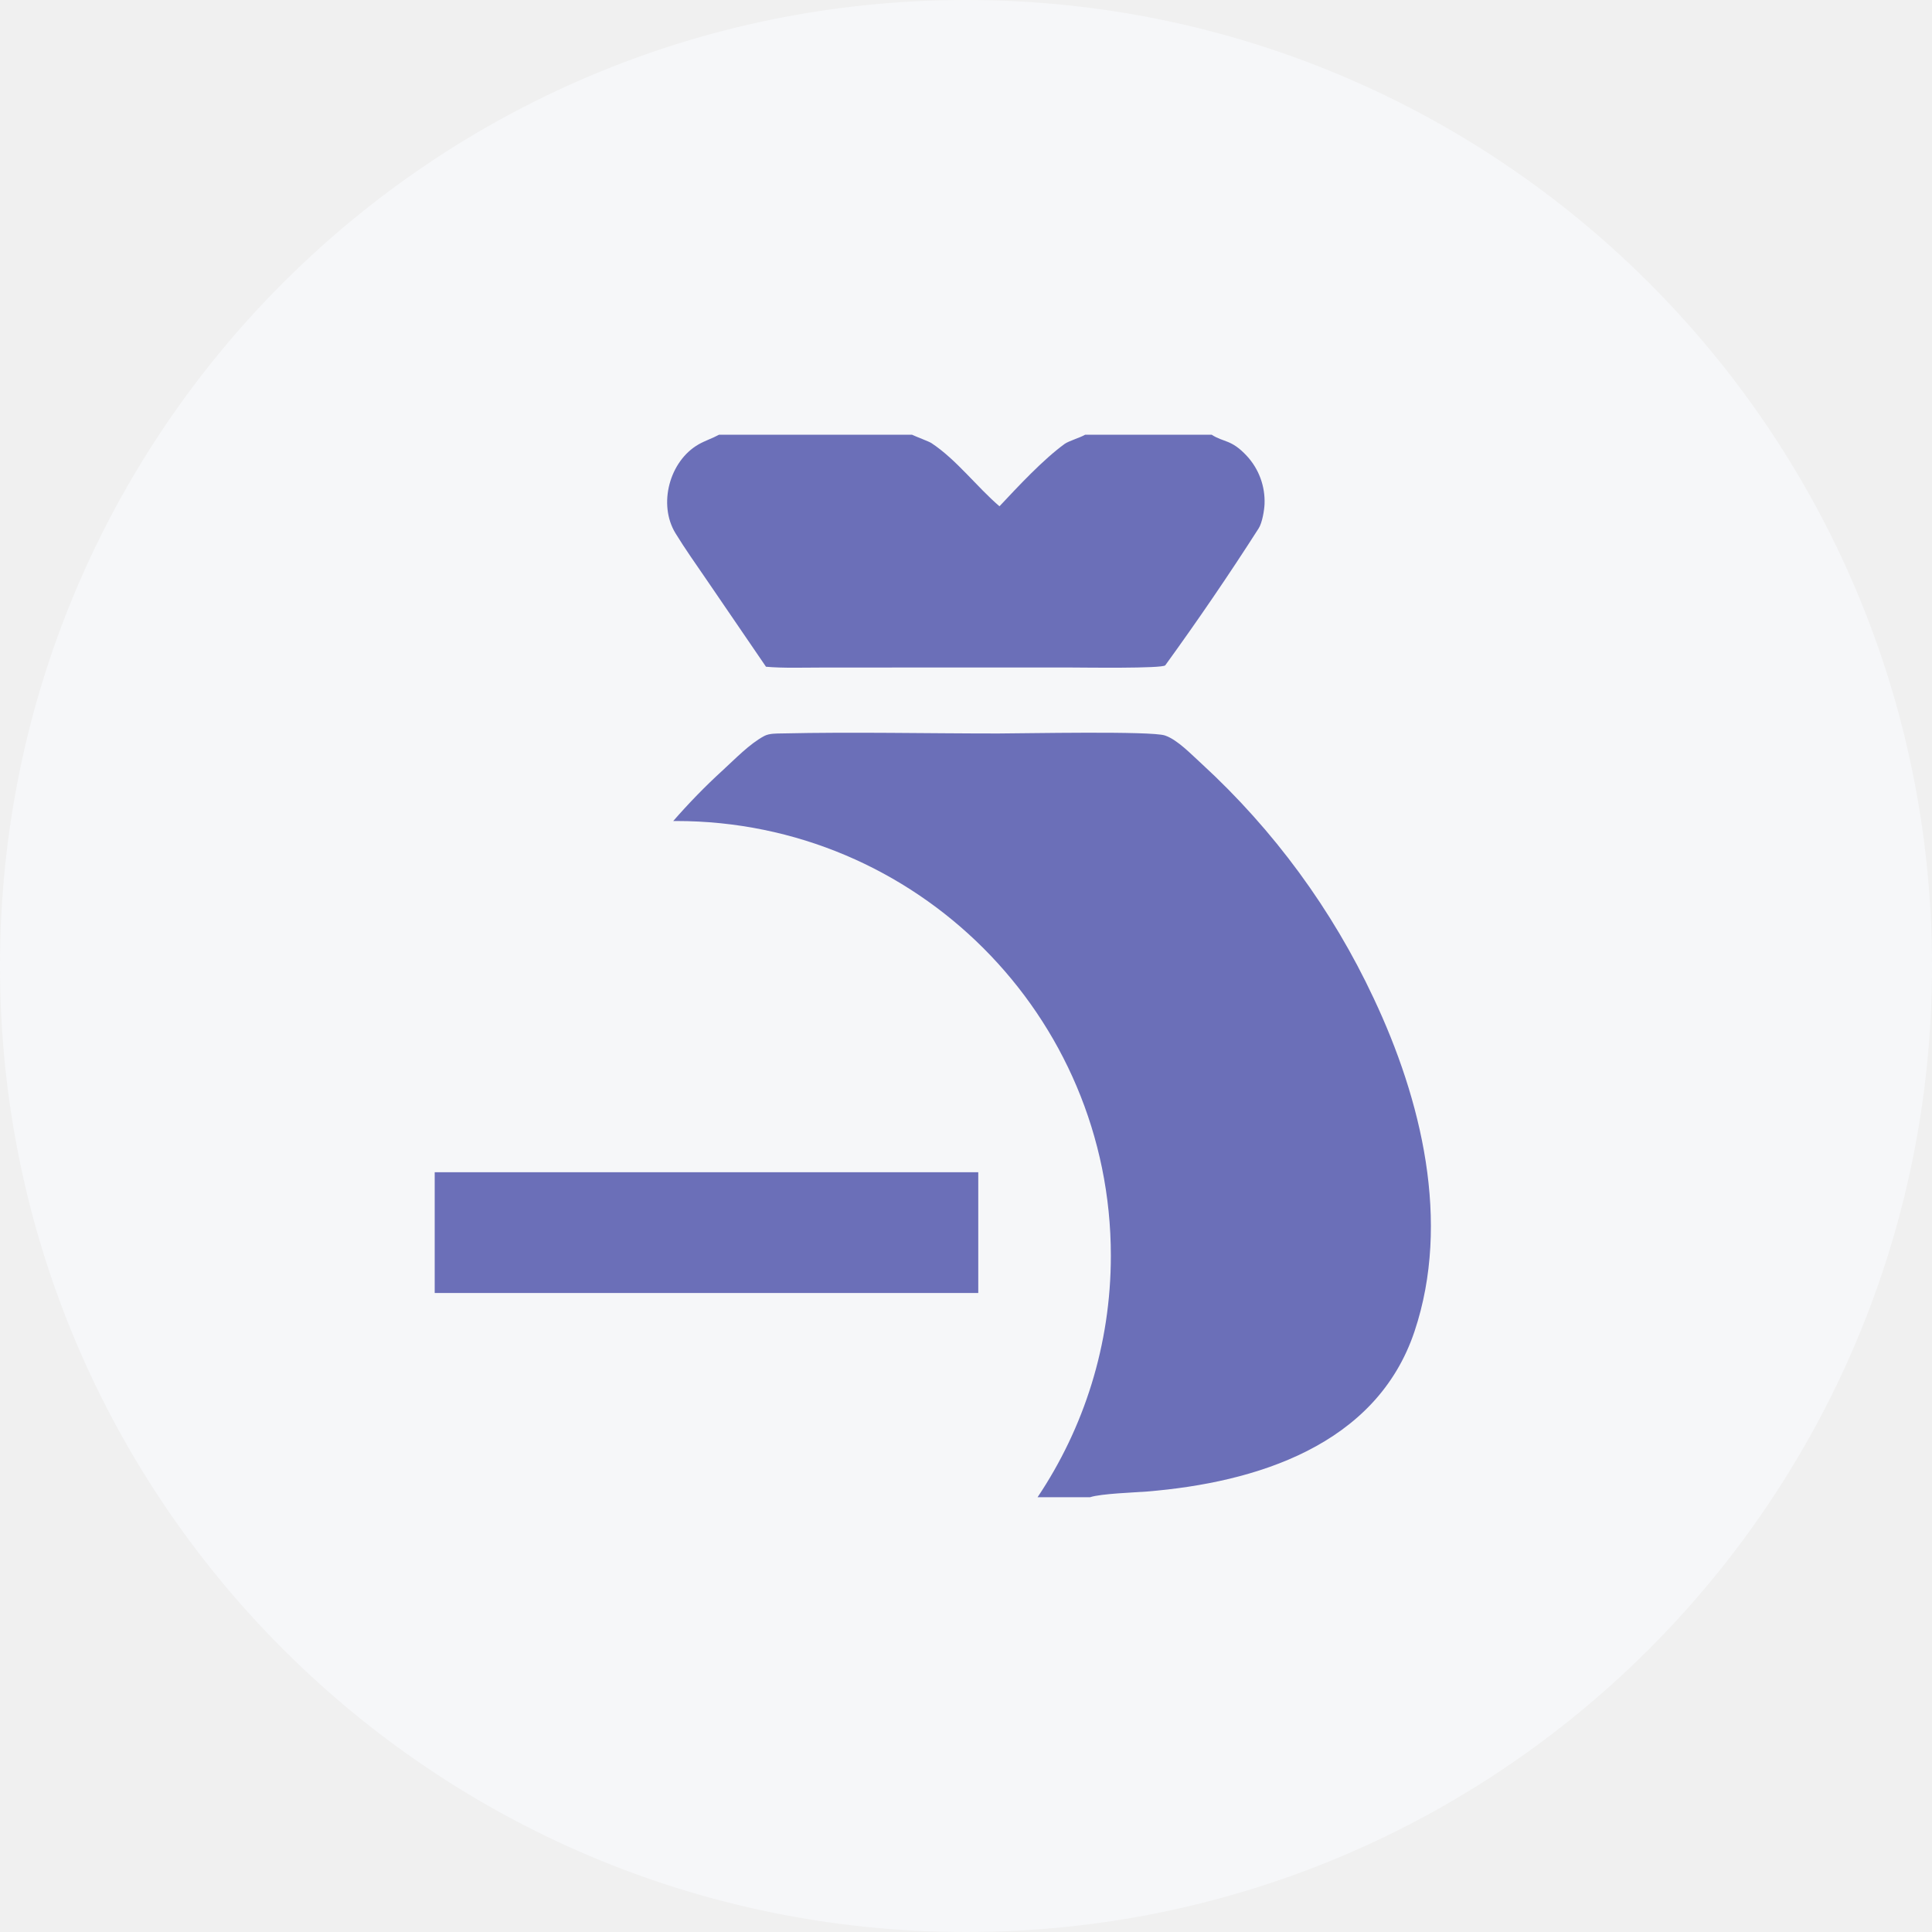
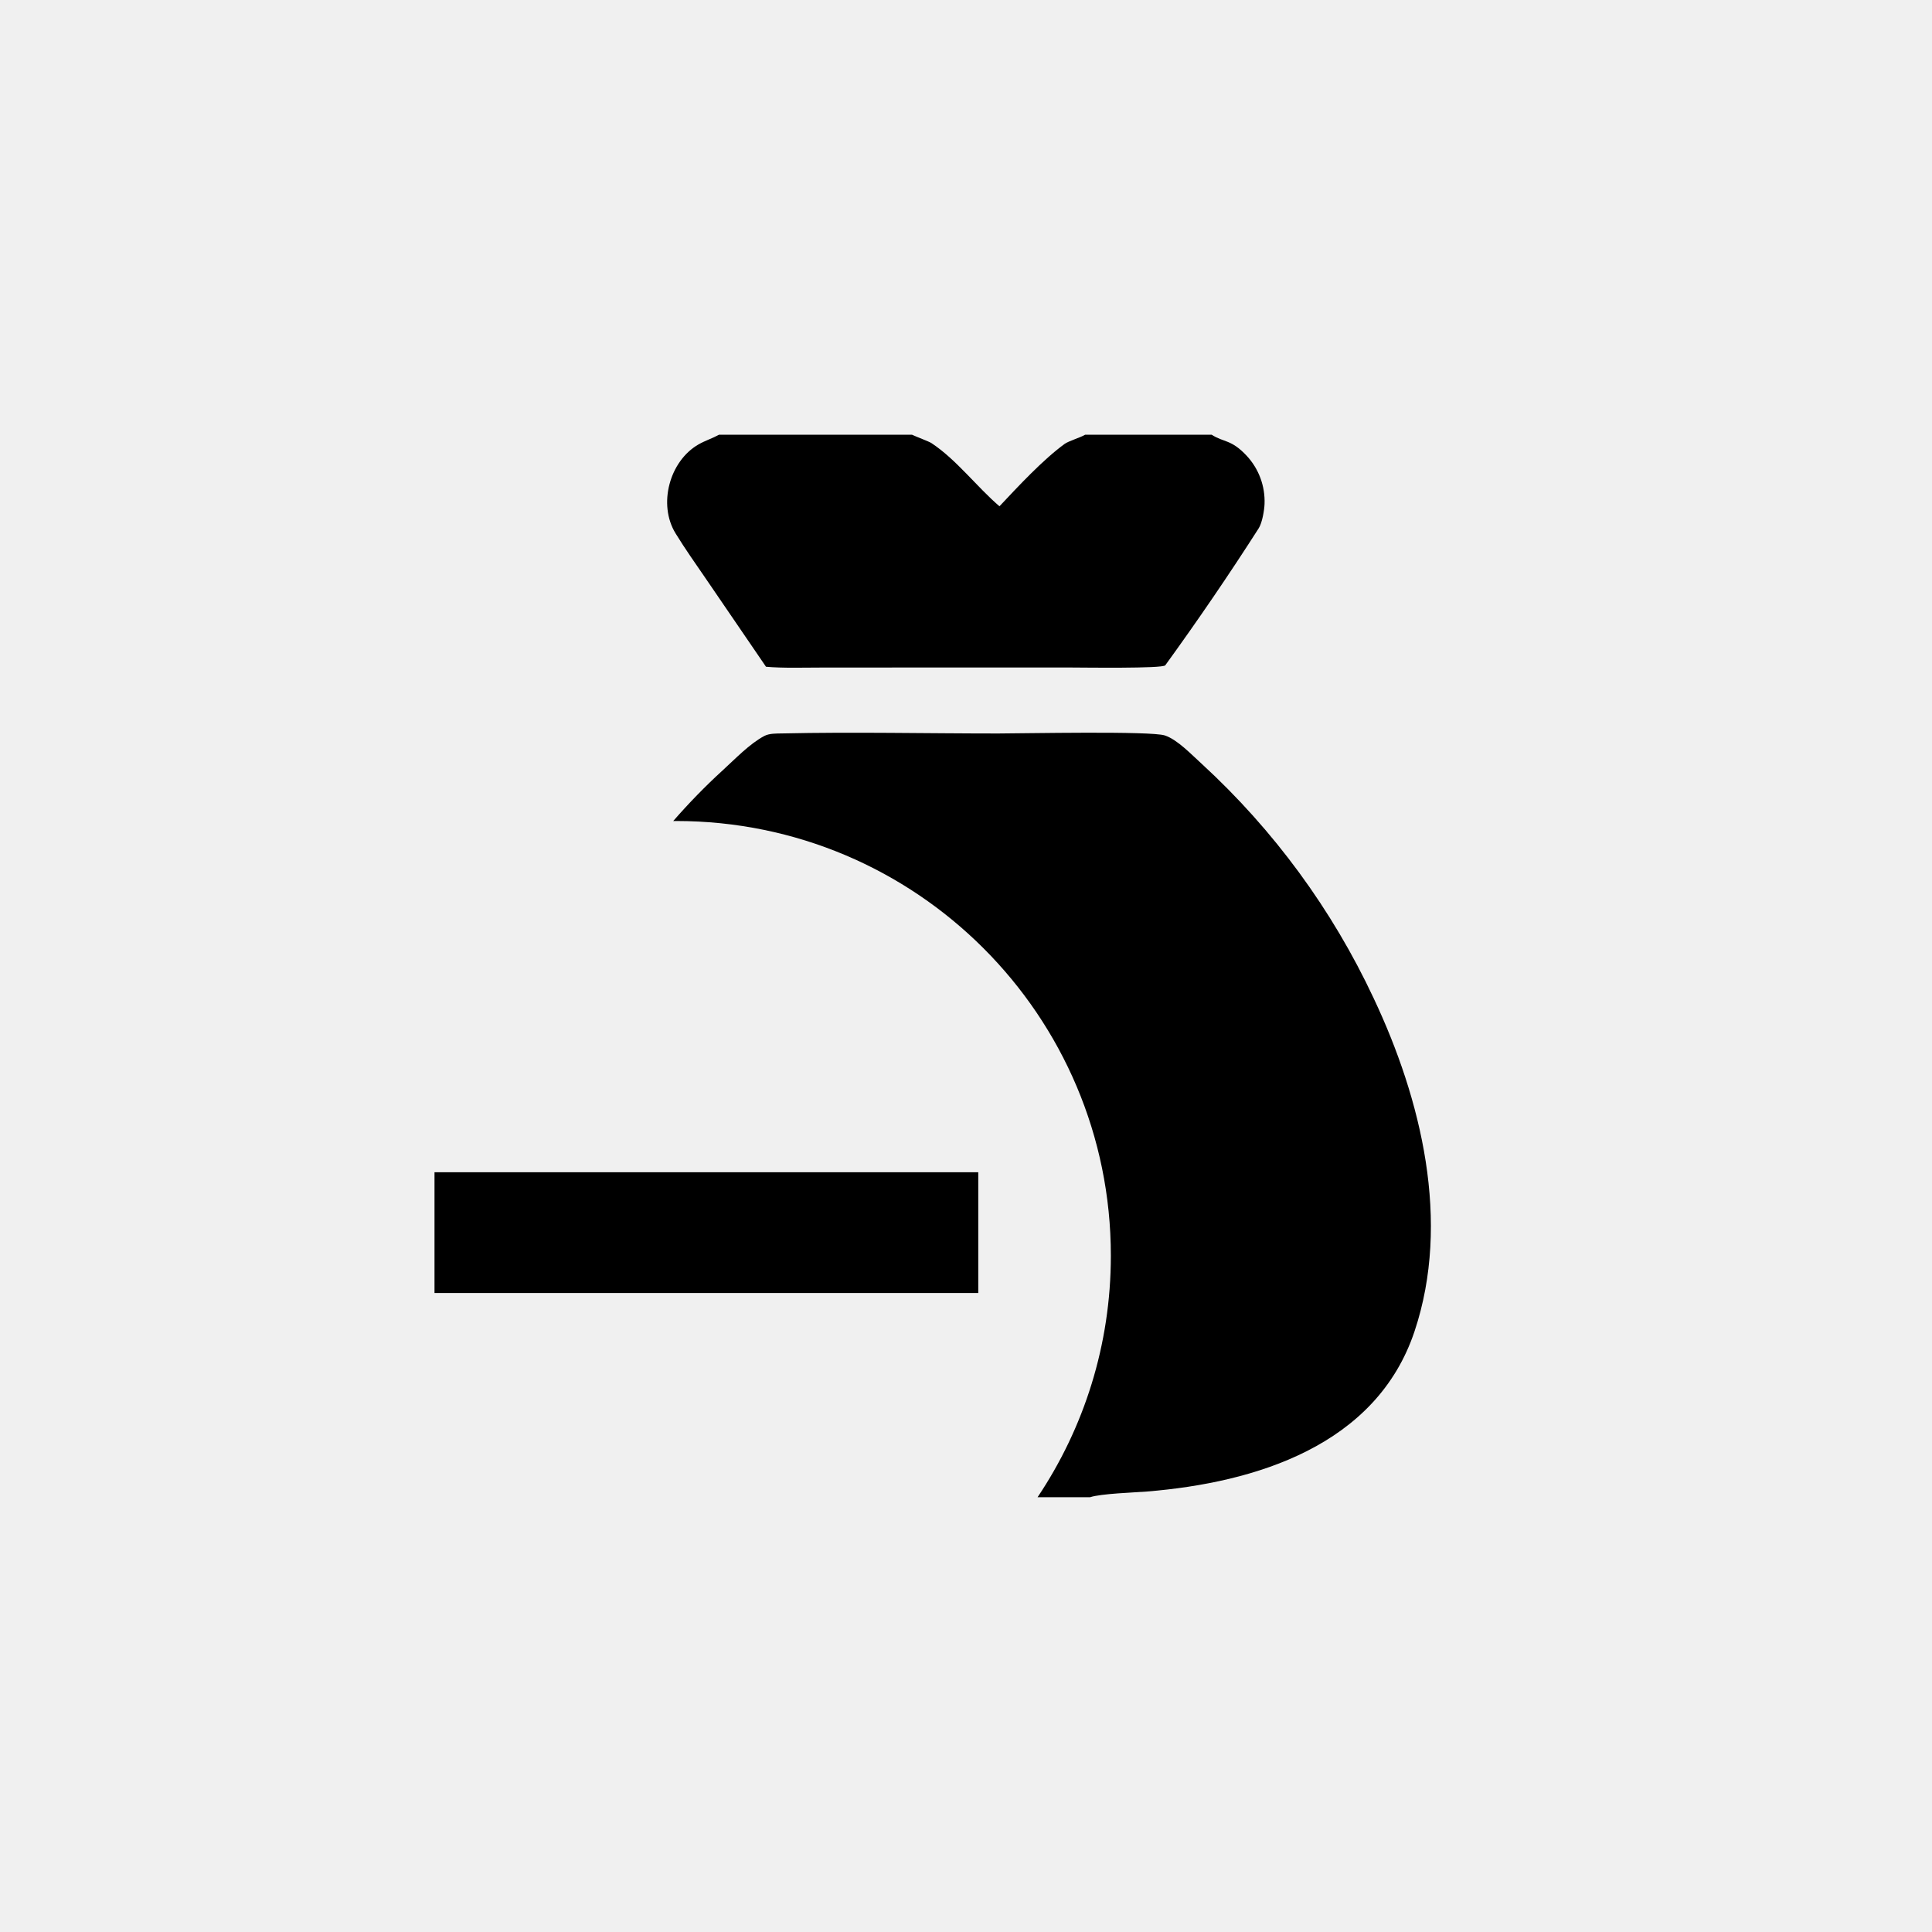
<svg xmlns="http://www.w3.org/2000/svg" width="40" height="40" viewBox="0 0 40 40" fill="none">
-   <path d="M0 20C0 8.954 8.954 0 20 0C31.046 0 40 8.954 40 20C40 31.046 31.046 40 20 40C8.954 40 0 31.046 0 20Z" fill="#F6F7F9" />
  <g clip-path="url(#clip0_3949_48869)">
-     <path d="M14.888 9H18.881C18.971 9.043 19.231 9.139 19.283 9.173C19.8 9.513 20.224 10.081 20.693 10.482C21.077 10.073 21.593 9.517 22.043 9.19C22.125 9.131 22.366 9.06 22.468 9H25.086C25.338 9.164 25.49 9.091 25.812 9.437C26.063 9.707 26.196 10.067 26.181 10.436C26.176 10.558 26.135 10.822 26.058 10.941C25.446 11.898 24.792 12.855 24.126 13.774C24.075 13.845 22.409 13.82 22.167 13.82L18.994 13.82L17.02 13.821C16.664 13.821 16.205 13.836 15.859 13.804L14.624 11.996C14.409 11.681 14.183 11.364 13.985 11.04C13.62 10.442 13.86 9.545 14.464 9.2C14.597 9.124 14.75 9.075 14.888 9Z" fill="#6B6FB8" />
-     <path fill-rule="evenodd" clip-rule="evenodd" d="M20.664 15.186C21.204 15.185 23.833 15.131 24.118 15.227C24.382 15.316 24.671 15.626 24.879 15.813C26.371 17.183 27.58 18.831 28.439 20.665C29.429 22.762 30.044 25.294 29.287 27.562C28.497 29.93 25.996 30.696 23.75 30.88C23.488 30.901 22.796 30.923 22.57 30.998H21.482C22.44 29.568 22.999 27.848 22.999 25.998C22.999 21.027 18.97 16.998 13.999 16.998C13.979 16.998 13.958 16.999 13.938 16.999C14.264 16.625 14.607 16.273 14.959 15.952C15.216 15.718 15.519 15.398 15.827 15.236C15.929 15.183 16.075 15.187 16.189 15.185C17.677 15.152 19.174 15.186 20.664 15.186Z" fill="#6B6FB8" />
-     <path d="M20.254 25.52H8.996" stroke="#6B6FB8" stroke-width="2.5" />
+     <path d="M14.888 9H18.881C18.971 9.043 19.231 9.139 19.283 9.173C19.8 9.513 20.224 10.081 20.693 10.482C21.077 10.073 21.593 9.517 22.043 9.19C22.125 9.131 22.366 9.06 22.468 9H25.086C25.338 9.164 25.49 9.091 25.812 9.437C26.063 9.707 26.196 10.067 26.181 10.436C26.176 10.558 26.135 10.822 26.058 10.941C25.446 11.898 24.792 12.855 24.126 13.774C24.075 13.845 22.409 13.82 22.167 13.82L18.994 13.82L17.02 13.821C16.664 13.821 16.205 13.836 15.859 13.804L14.624 11.996C14.409 11.681 14.183 11.364 13.985 11.04C13.62 10.442 13.86 9.545 14.464 9.2C14.597 9.124 14.75 9.075 14.888 9Z" fill="currentColor" />
+     <path fill-rule="evenodd" clip-rule="evenodd" d="M20.664 15.186C21.204 15.185 23.833 15.131 24.118 15.227C24.382 15.316 24.671 15.626 24.879 15.813C26.371 17.183 27.58 18.831 28.439 20.665C29.429 22.762 30.044 25.294 29.287 27.562C28.497 29.93 25.996 30.696 23.75 30.88C23.488 30.901 22.796 30.923 22.57 30.998H21.482C22.44 29.568 22.999 27.848 22.999 25.998C22.999 21.027 18.97 16.998 13.999 16.998C13.979 16.998 13.958 16.999 13.938 16.999C14.264 16.625 14.607 16.273 14.959 15.952C15.216 15.718 15.519 15.398 15.827 15.236C15.929 15.183 16.075 15.187 16.189 15.185C17.677 15.152 19.174 15.186 20.664 15.186Z" fill="currentColor" />
+     <path d="M20.254 25.52H8.996" stroke="currentColor" stroke-width="2.5" />
  </g>
-   <defs>
-     <clipPath id="clip0_3949_48869">
-       <rect width="22" height="22" fill="white" transform="translate(9 9)" />
-     </clipPath>
-   </defs>
</svg>
